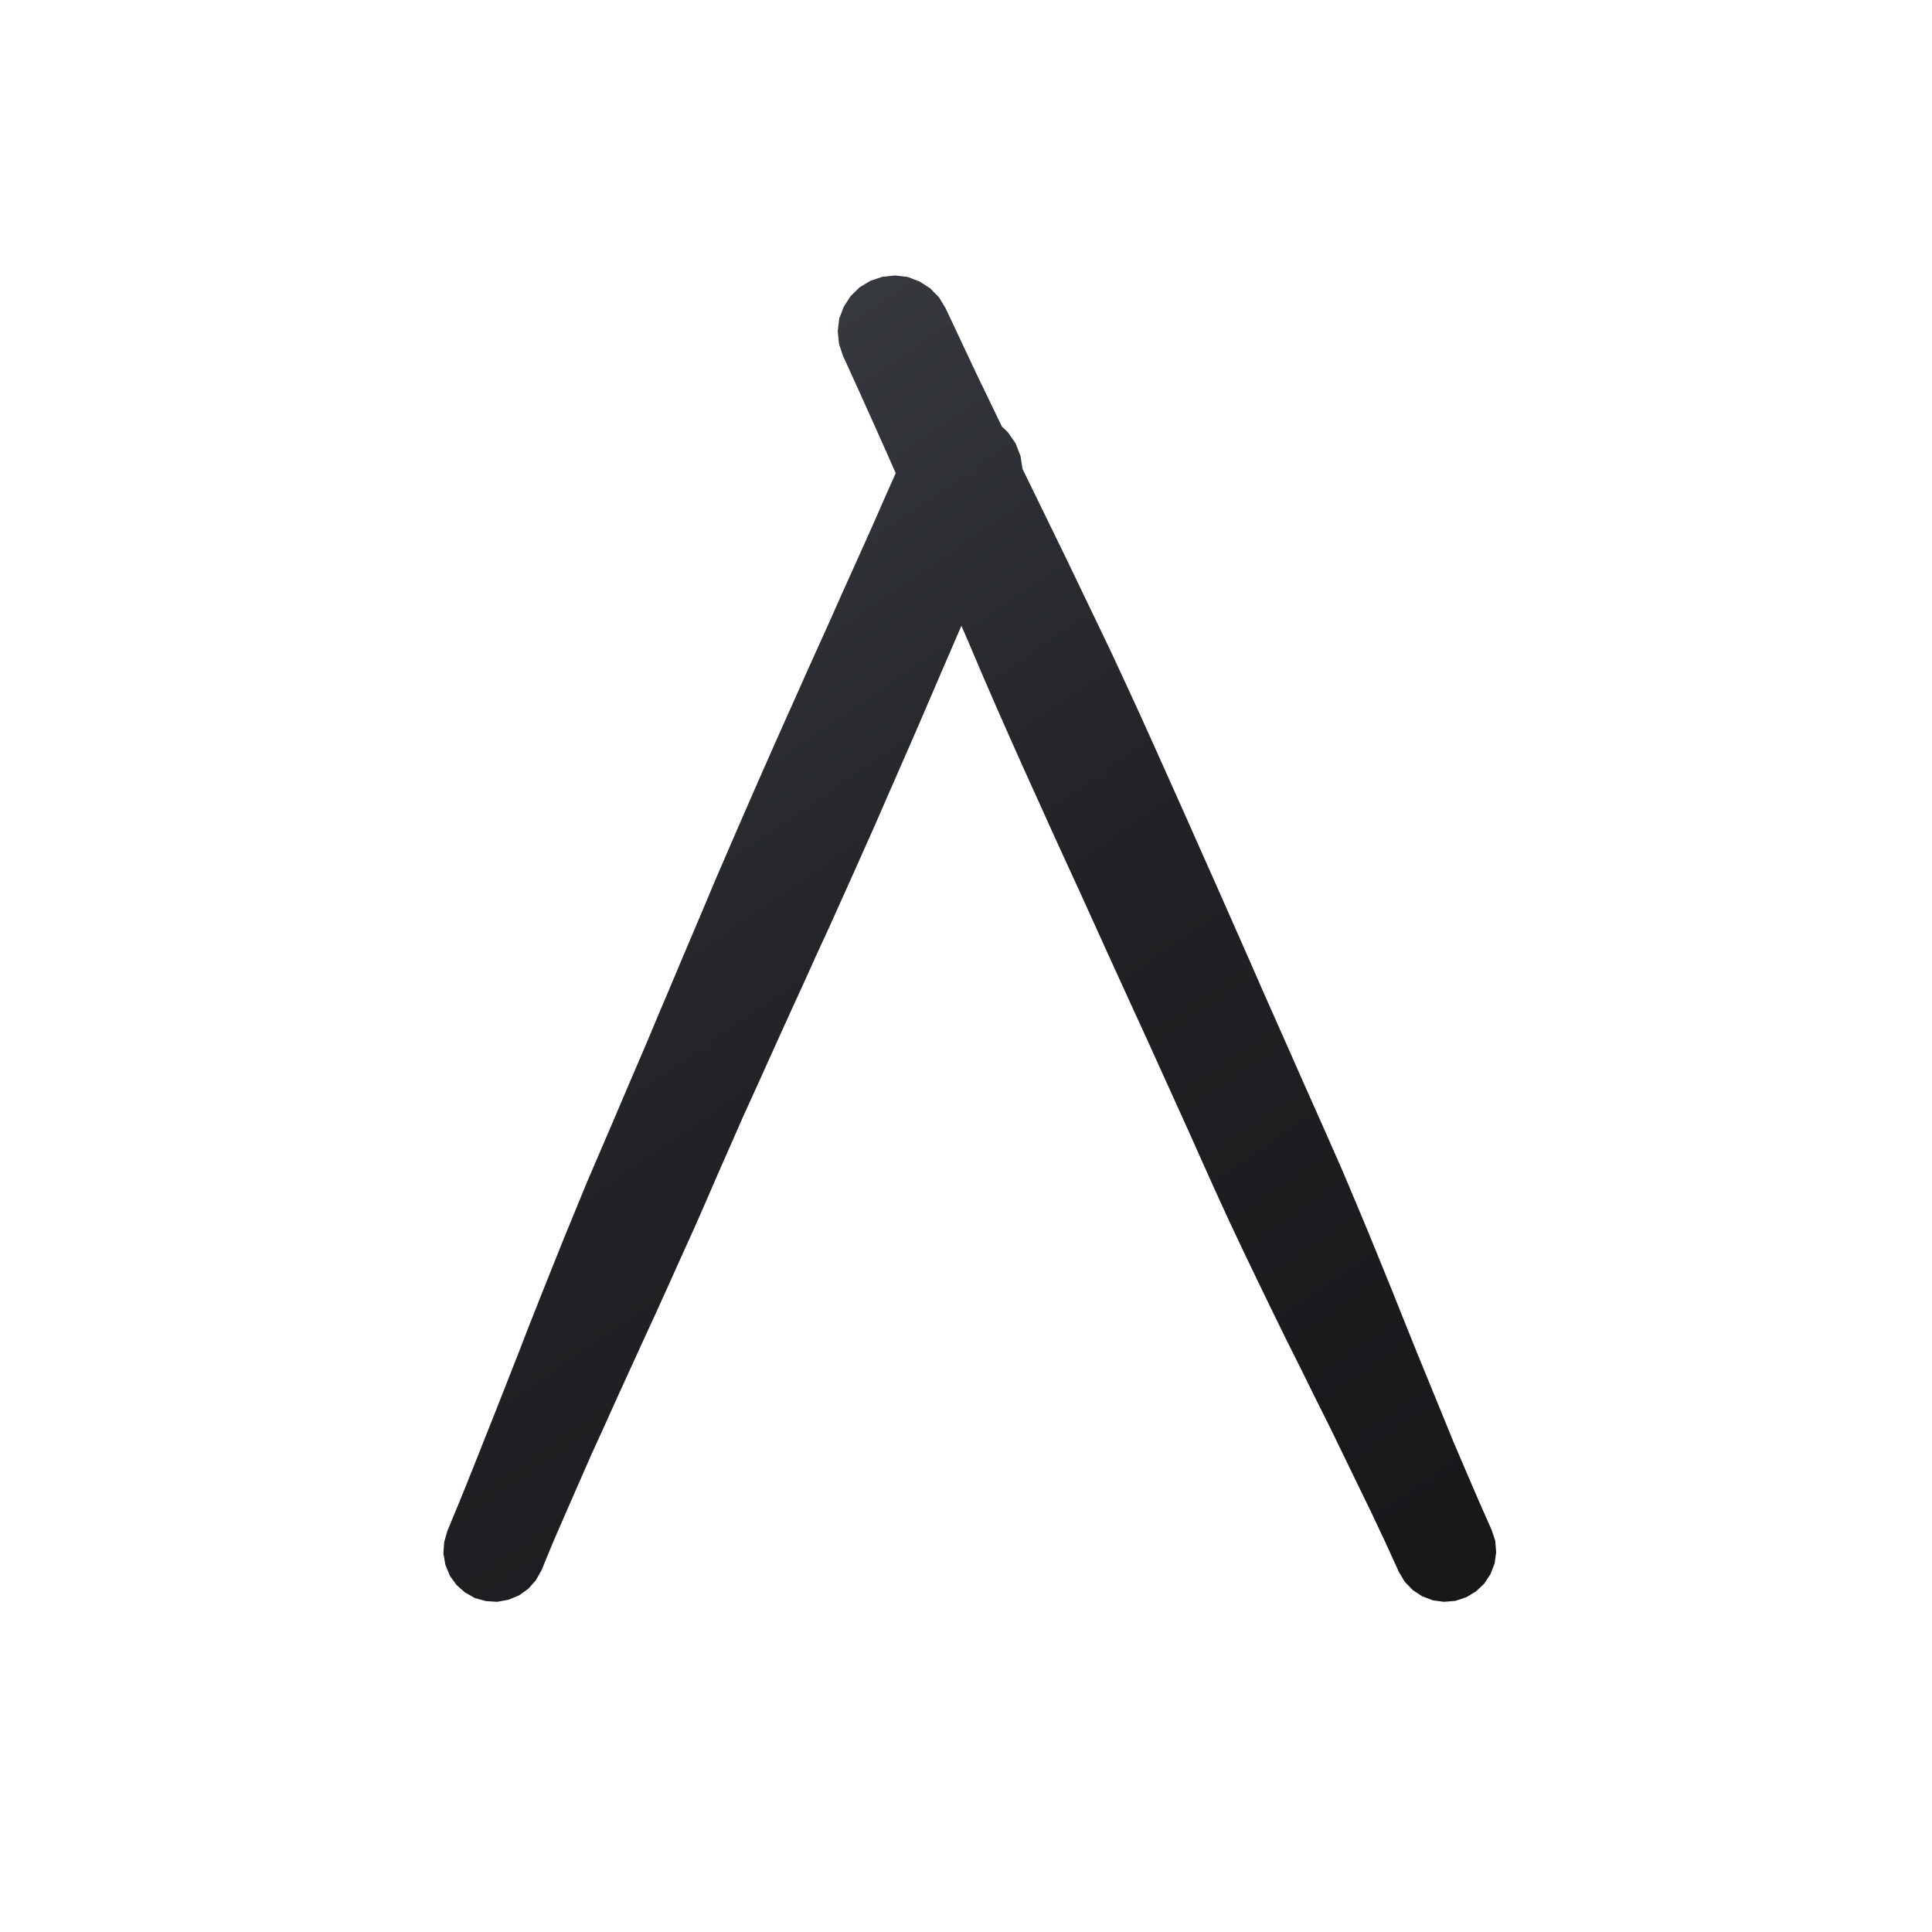
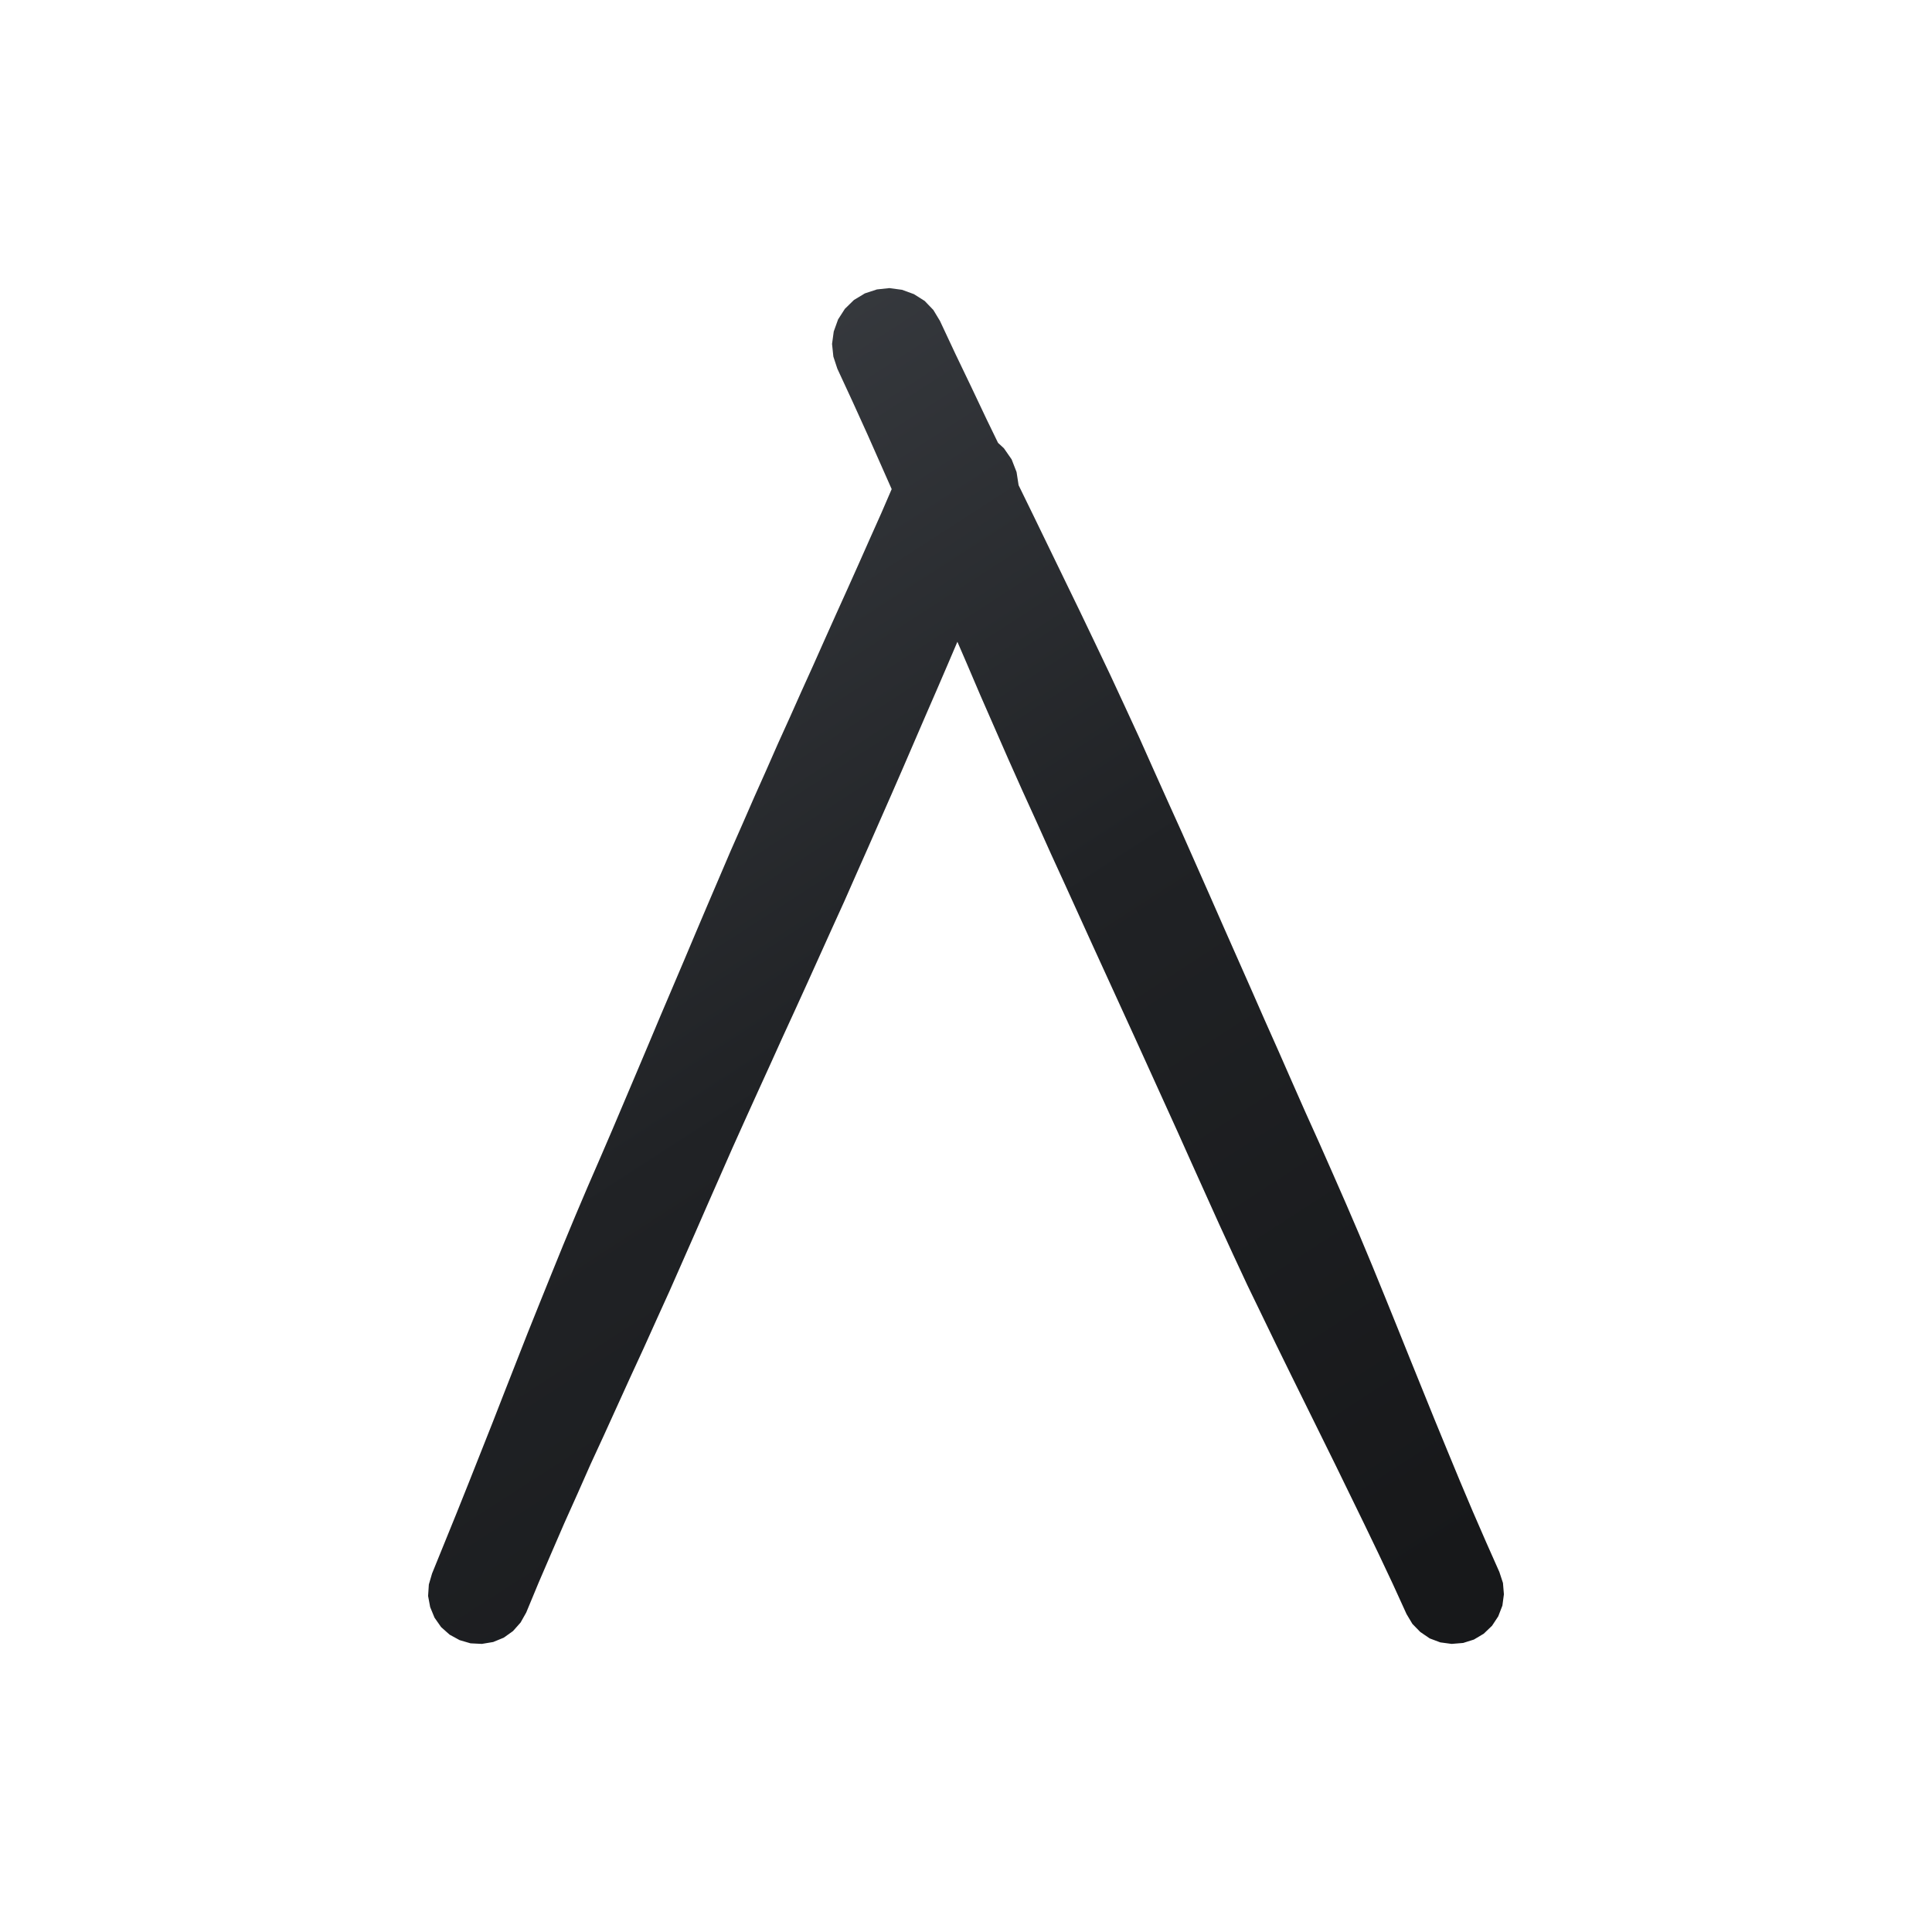
<svg xmlns="http://www.w3.org/2000/svg" width="1024" height="1024" viewBox="0 0 1024 1024" fill="none">
  <defs>
-     <linearGradient id="body_light" x1="300" y1="180" x2="740" y2="820" gradientUnits="userSpaceOnUse">
+     <linearGradient id="body_light" x1="300" y1="170" x2="740" y2="850" gradientUnits="userSpaceOnUse">
      <stop offset="0" stop-color="#3A3D42" />
      <stop offset="0.5" stop-color="#202225" />
      <stop offset="1" stop-color="#17181A" />
    </linearGradient>
  </defs>
-   <path d="M287.0 832.3 L293.4 816.8 L300.1 801.4 L306.8 786.1 L313.5 770.8 L320.4 755.7 L327.2 740.6 L334.1 725.5 L340.9 710.6 L347.8 695.6 L354.5 680.8 L361.2 665.9 L367.9 651.1 L374.4 636.3 L380.8 621.5 L387.3 606.8 L393.7 592.2 L400.3 577.7 L406.8 563.3 L413.3 548.9 L419.8 534.6 L426.3 520.4 L432.7 506.2 L439.2 492.1 L445.5 478.1 L451.8 464.1 L458.0 450.2 L464.2 436.3 L470.2 422.5 L476.2 408.8 L482.2 395.1 L488.1 381.5 L493.9 368.0 L499.7 354.5 L505.5 341.1 L511.2 327.9 L516.9 314.7 L522.6 301.5 L528.2 288.5 L533.8 275.6 L539.3 262.8 L541.4 255.9 L542.0 248.8 L540.9 241.7 L538.3 235.0 L534.2 229.1 L529.0 224.2 L522.8 220.7 L515.9 218.6 L508.8 218.0 L501.7 219.1 L495.0 221.7 L489.1 225.8 L484.2 231.0 L480.7 237.2 L475.1 250.0 L469.4 262.8 L463.7 275.8 L457.9 288.8 L452.0 301.9 L446.1 315.0 L440.2 328.3 L434.2 341.6 L428.1 355.1 L422.1 368.6 L416.0 382.2 L409.9 395.9 L403.8 409.7 L397.7 423.6 L391.6 437.6 L385.5 451.7 L379.4 465.8 L373.4 480.1 L367.3 494.5 L361.2 508.9 L355.1 523.4 L348.9 538.0 L342.8 552.6 L336.5 567.3 L330.2 582.0 L323.9 596.8 L317.5 611.7 L311.1 626.6 L304.9 641.7 L298.7 656.8 L292.6 672.0 L286.5 687.3 L280.4 702.7 L274.4 718.2 L268.3 733.7 L262.2 749.2 L256.0 764.8 L249.8 780.4 L243.5 796.0 L237.0 811.7 L235.4 817.5 L235.0 823.5 L236.1 829.5 L238.4 835.1 L241.9 840.0 L246.4 844.0 L251.7 847.0 L257.5 848.6 L263.5 849.0 L269.5 847.9 L275.1 845.6 L280.0 842.1 L284.0 837.6Z M446.8 188.6 L454.6 205.7 L462.3 222.8 L469.9 239.8 L477.4 256.8 L484.7 273.7 L492.0 290.6 L499.2 307.5 L506.4 324.3 L513.6 341.0 L520.7 357.7 L527.9 374.3 L535.2 390.8 L542.5 407.2 L549.9 423.5 L557.2 439.7 L564.6 455.9 L572.0 472.0 L579.3 488.1 L586.6 504.2 L593.9 520.2 L601.2 536.2 L608.5 552.1 L615.7 568.0 L622.9 583.9 L630.1 599.8 L637.2 615.7 L644.3 631.5 L651.5 647.2 L658.9 662.9 L666.4 678.5 L673.9 694.0 L681.5 709.5 L689.2 724.9 L696.8 740.3 L704.5 755.7 L712.0 771.1 L719.5 786.6 L727.0 802.0 L734.3 817.5 L741.4 833.1 L744.5 838.3 L748.7 842.7 L753.7 846.0 L759.4 848.2 L765.3 849.0 L771.4 848.5 L777.1 846.6 L782.3 843.5 L786.7 839.3 L790.0 834.3 L792.2 828.6 L793.0 822.7 L792.5 816.6 L790.6 810.9 L783.7 795.3 L776.9 779.5 L770.2 763.8 L763.7 747.9 L757.2 732.0 L750.7 716.1 L744.3 700.2 L737.9 684.2 L731.4 668.2 L724.9 652.3 L718.2 636.3 L711.5 620.4 L704.5 604.5 L697.5 588.7 L690.4 572.8 L683.4 556.9 L676.3 540.9 L669.2 524.9 L662.2 508.9 L655.1 492.8 L648.0 476.7 L640.8 460.5 L633.6 444.3 L626.4 428.1 L619.1 411.8 L611.8 395.5 L604.4 379.1 L596.9 362.8 L589.3 346.4 L581.5 330.1 L573.6 313.7 L565.7 297.2 L557.7 280.8 L549.6 264.2 L541.5 247.6 L533.4 231.0 L525.3 214.2 L517.2 197.4 L509.2 180.4 L501.2 163.4 L497.7 157.6 L493.0 152.8 L487.4 149.2 L481.1 146.8 L474.4 146.0 L467.7 146.7 L461.4 148.8 L455.6 152.3 L450.8 157.0 L447.2 162.6 L444.8 168.9 L444.0 175.6 L444.7 182.3Z" fill="url(#body_light)" />
+   <path d="M278.9 854.7 L285.5 838.8 L292.3 823.0 L299.1 807.3 L306.1 791.7 L313.0 776.1 L320.1 760.7 L327.1 745.3 L334.1 729.9 L341.1 714.7 L348.0 699.4 L354.9 684.2 L361.6 669.0 L368.3 653.8 L374.9 638.7 L381.5 623.7 L388.1 608.7 L394.8 593.8 L401.5 579.0 L408.2 564.3 L414.8 549.7 L421.5 535.1 L428.1 520.6 L434.6 506.2 L441.1 491.8 L447.6 477.5 L453.9 463.2 L460.2 449.0 L466.4 434.9 L472.6 420.8 L478.7 406.8 L484.7 392.9 L490.7 379.0 L496.7 365.2 L502.6 351.5 L508.4 337.9 L514.3 324.4 L520.0 311.0 L525.8 297.7 L531.5 284.4 L537.2 271.3 L539.4 264.4 L539.9 257.3 L538.8 250.2 L536.2 243.5 L532.1 237.6 L526.9 232.8 L520.7 229.2 L513.8 227.1 L506.7 226.5 L499.6 227.6 L492.9 230.2 L487.0 234.3 L482.1 239.5 L478.6 245.7 L472.8 258.8 L467.1 272.0 L461.2 285.2 L455.3 298.5 L449.3 311.9 L443.2 325.4 L437.1 339.0 L431.0 352.7 L424.8 366.4 L418.6 380.3 L412.3 394.2 L406.1 408.3 L399.8 422.4 L393.6 436.6 L387.3 450.9 L381.1 465.4 L374.9 479.9 L368.7 494.5 L362.5 509.2 L356.2 524.0 L349.9 538.8 L343.6 553.8 L337.3 568.7 L330.9 583.8 L324.5 598.9 L318.0 614.0 L311.4 629.2 L304.9 644.5 L298.5 659.9 L292.2 675.4 L285.9 691.0 L279.6 706.7 L273.4 722.5 L267.2 738.3 L261.0 754.2 L254.7 770.1 L248.4 786.0 L242.0 802.0 L235.5 818.0 L229.0 834.0 L227.3 839.8 L226.9 845.9 L228.0 851.8 L230.3 857.4 L233.8 862.4 L238.3 866.4 L243.6 869.3 L249.4 871.0 L255.4 871.3 L261.4 870.3 L267.0 868.0 L271.9 864.5 L275.9 860.0Z M443.8 195.4 L451.9 212.9 L459.8 230.3 L467.5 247.7 L475.2 265.1 L482.7 282.5 L490.2 299.8 L497.6 317.1 L504.9 334.3 L512.3 351.4 L519.6 368.5 L527.0 385.4 L534.4 402.3 L541.9 419.1 L549.5 435.8 L557.0 452.5 L564.6 469.1 L572.1 485.6 L579.6 502.1 L587.1 518.5 L594.6 534.9 L602.1 551.3 L609.5 567.6 L616.9 583.9 L624.3 600.2 L631.6 616.5 L638.9 632.7 L646.2 648.9 L653.6 665.0 L661.1 681.1 L668.8 697.0 L676.5 712.9 L684.3 728.8 L692.1 744.6 L699.9 760.4 L707.7 776.2 L715.4 792.0 L723.1 807.8 L730.7 823.6 L738.2 839.5 L745.5 855.5 L748.6 860.7 L752.8 865.0 L757.8 868.4 L763.4 870.5 L769.4 871.3 L775.5 870.8 L781.2 869.0 L786.4 865.9 L790.8 861.7 L794.1 856.7 L796.3 851.0 L797.1 845.0 L796.6 839.0 L794.7 833.2 L787.6 817.2 L780.6 801.1 L773.8 785.0 L767.1 768.8 L760.4 752.5 L753.8 736.2 L747.2 719.9 L740.6 703.5 L734.0 687.2 L727.3 670.8 L720.5 654.5 L713.5 638.2 L706.4 622.0 L699.2 605.7 L691.9 589.5 L684.7 573.2 L677.5 556.8 L670.2 540.4 L663.0 524.0 L655.7 507.5 L648.4 491.0 L641.1 474.4 L633.8 457.9 L626.4 441.2 L618.9 424.6 L611.4 407.9 L603.9 391.1 L596.2 374.4 L588.4 357.6 L580.4 340.8 L572.4 324.1 L564.2 307.2 L556.0 290.3 L547.8 273.4 L539.5 256.4 L531.2 239.3 L522.9 222.2 L514.7 204.9 L506.4 187.6 L498.2 170.1 L494.7 164.3 L490.1 159.5 L484.4 155.9 L478.1 153.6 L471.4 152.7 L464.8 153.4 L458.4 155.5 L452.6 159.0 L447.8 163.7 L444.2 169.3 L441.9 175.7 L441.0 182.3 L441.7 189.0Z" fill="url(#body_light)" />
</svg>
